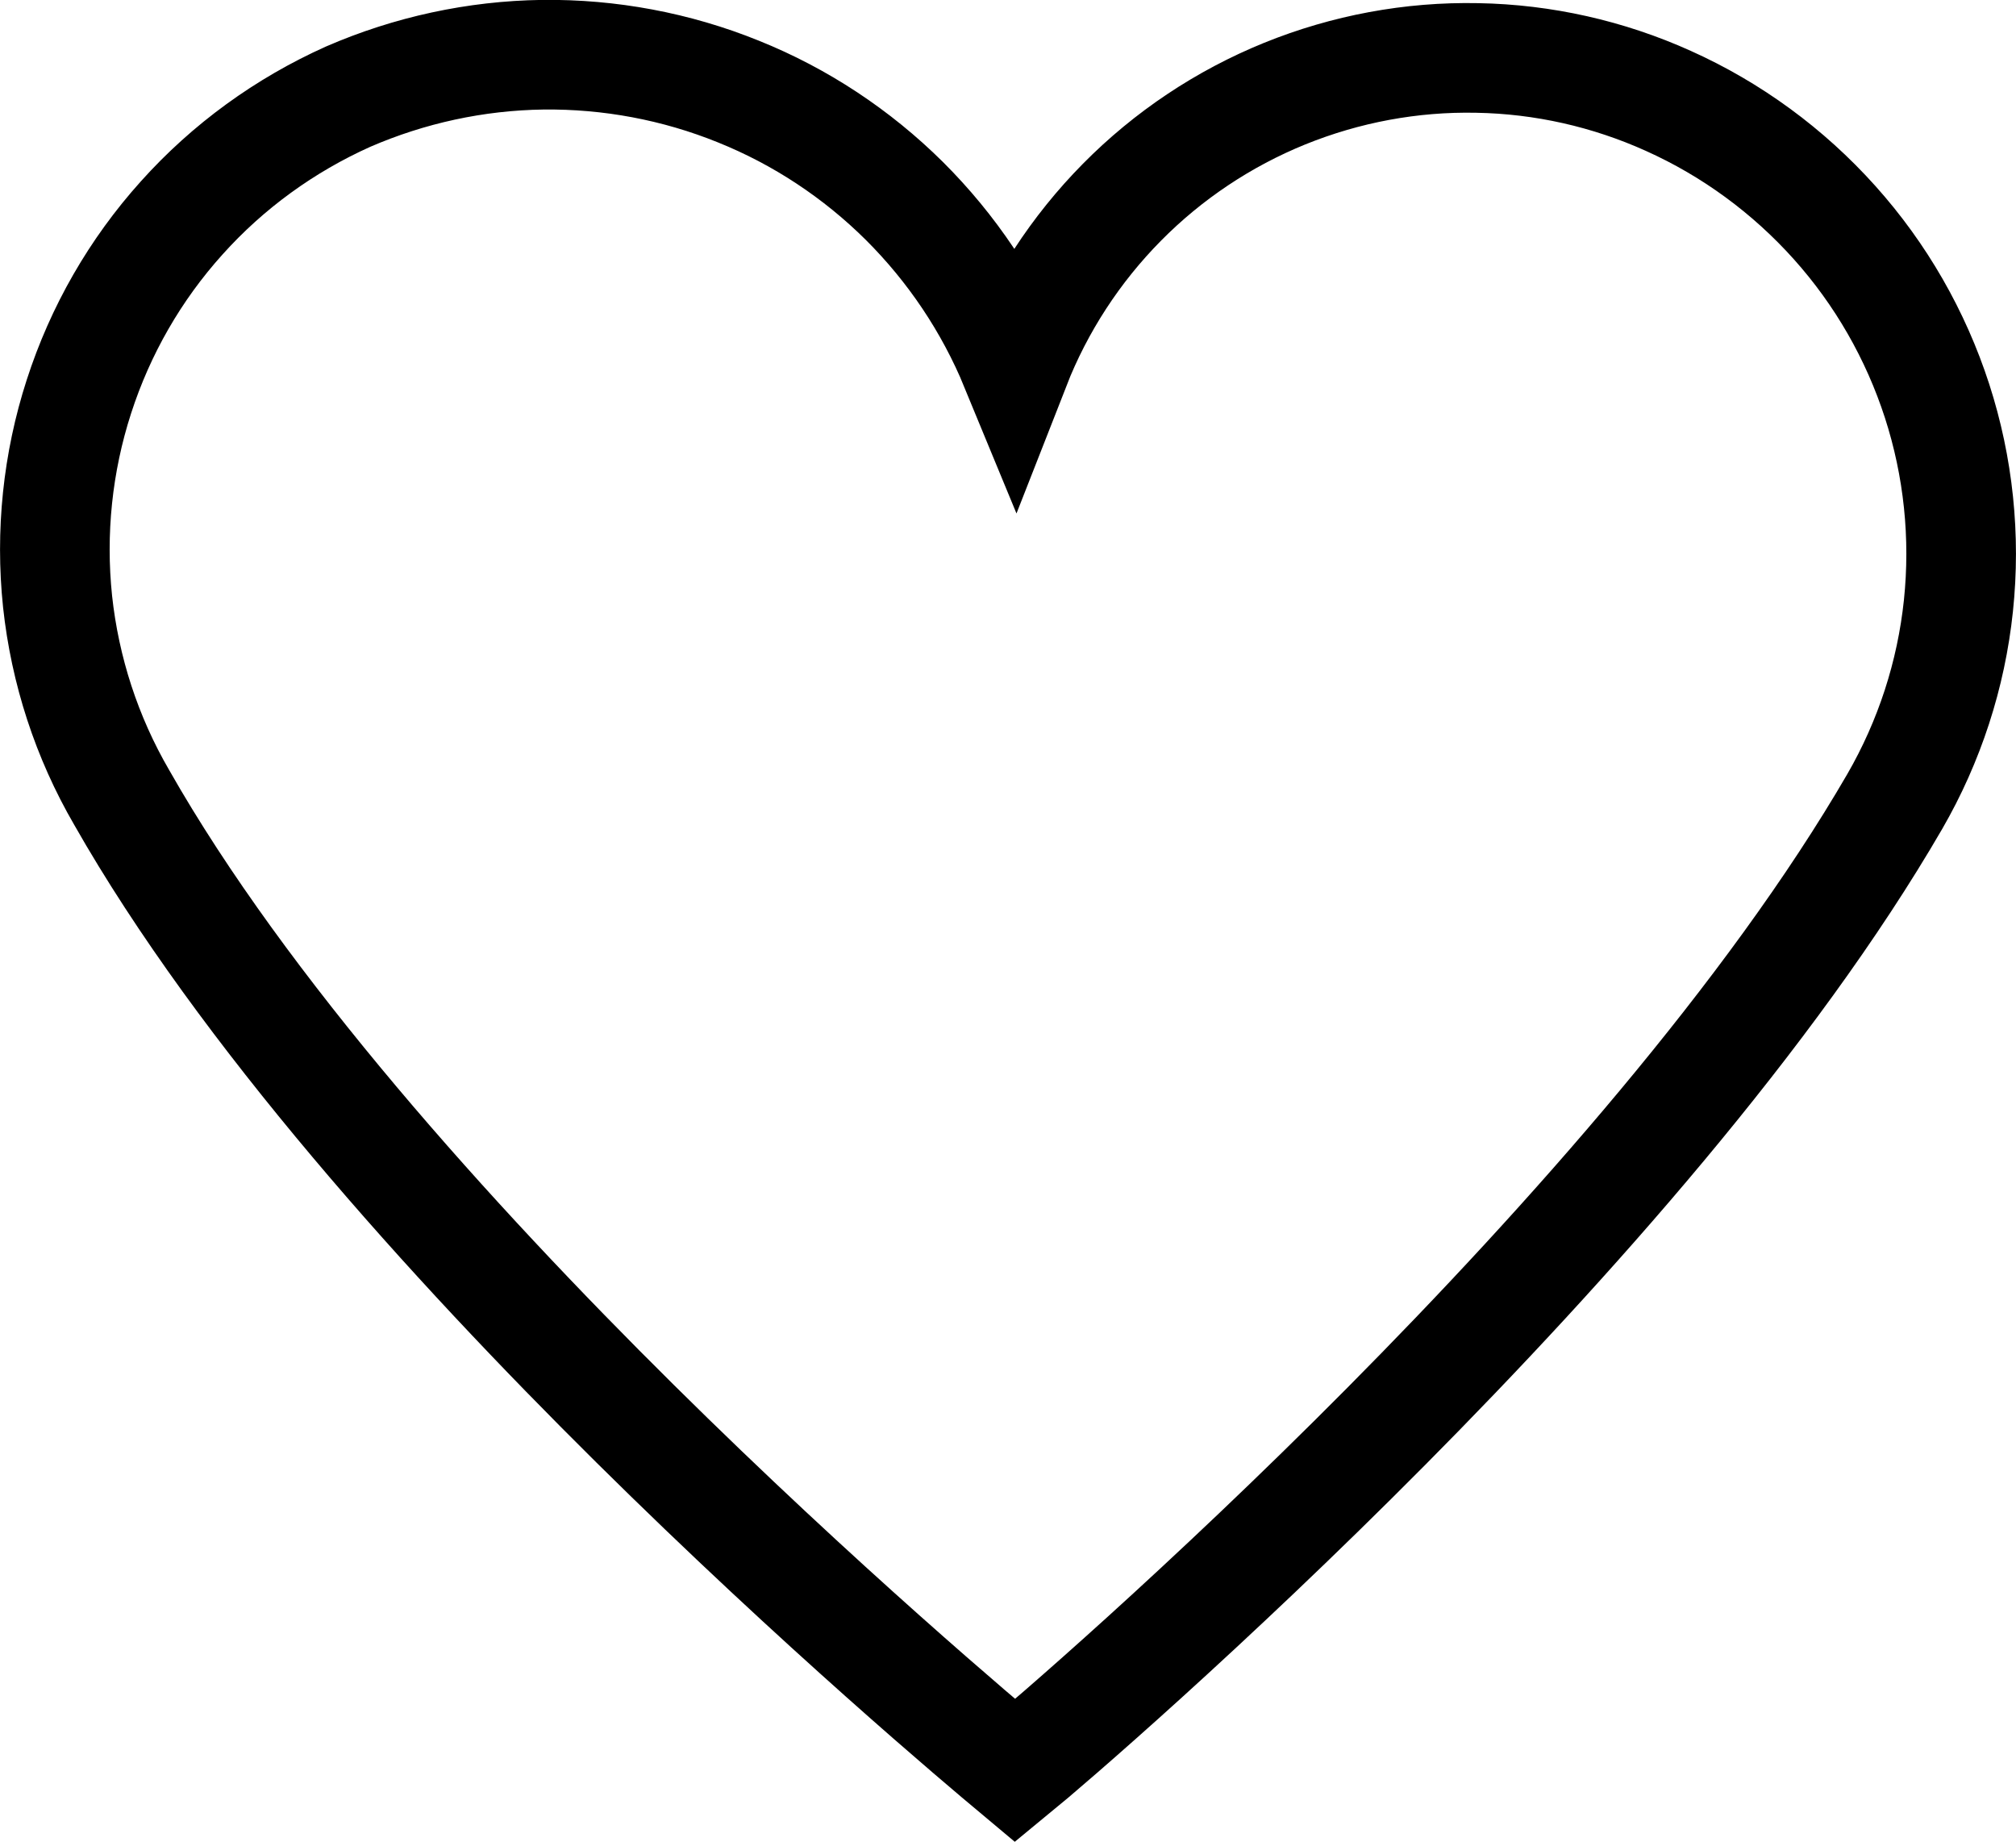
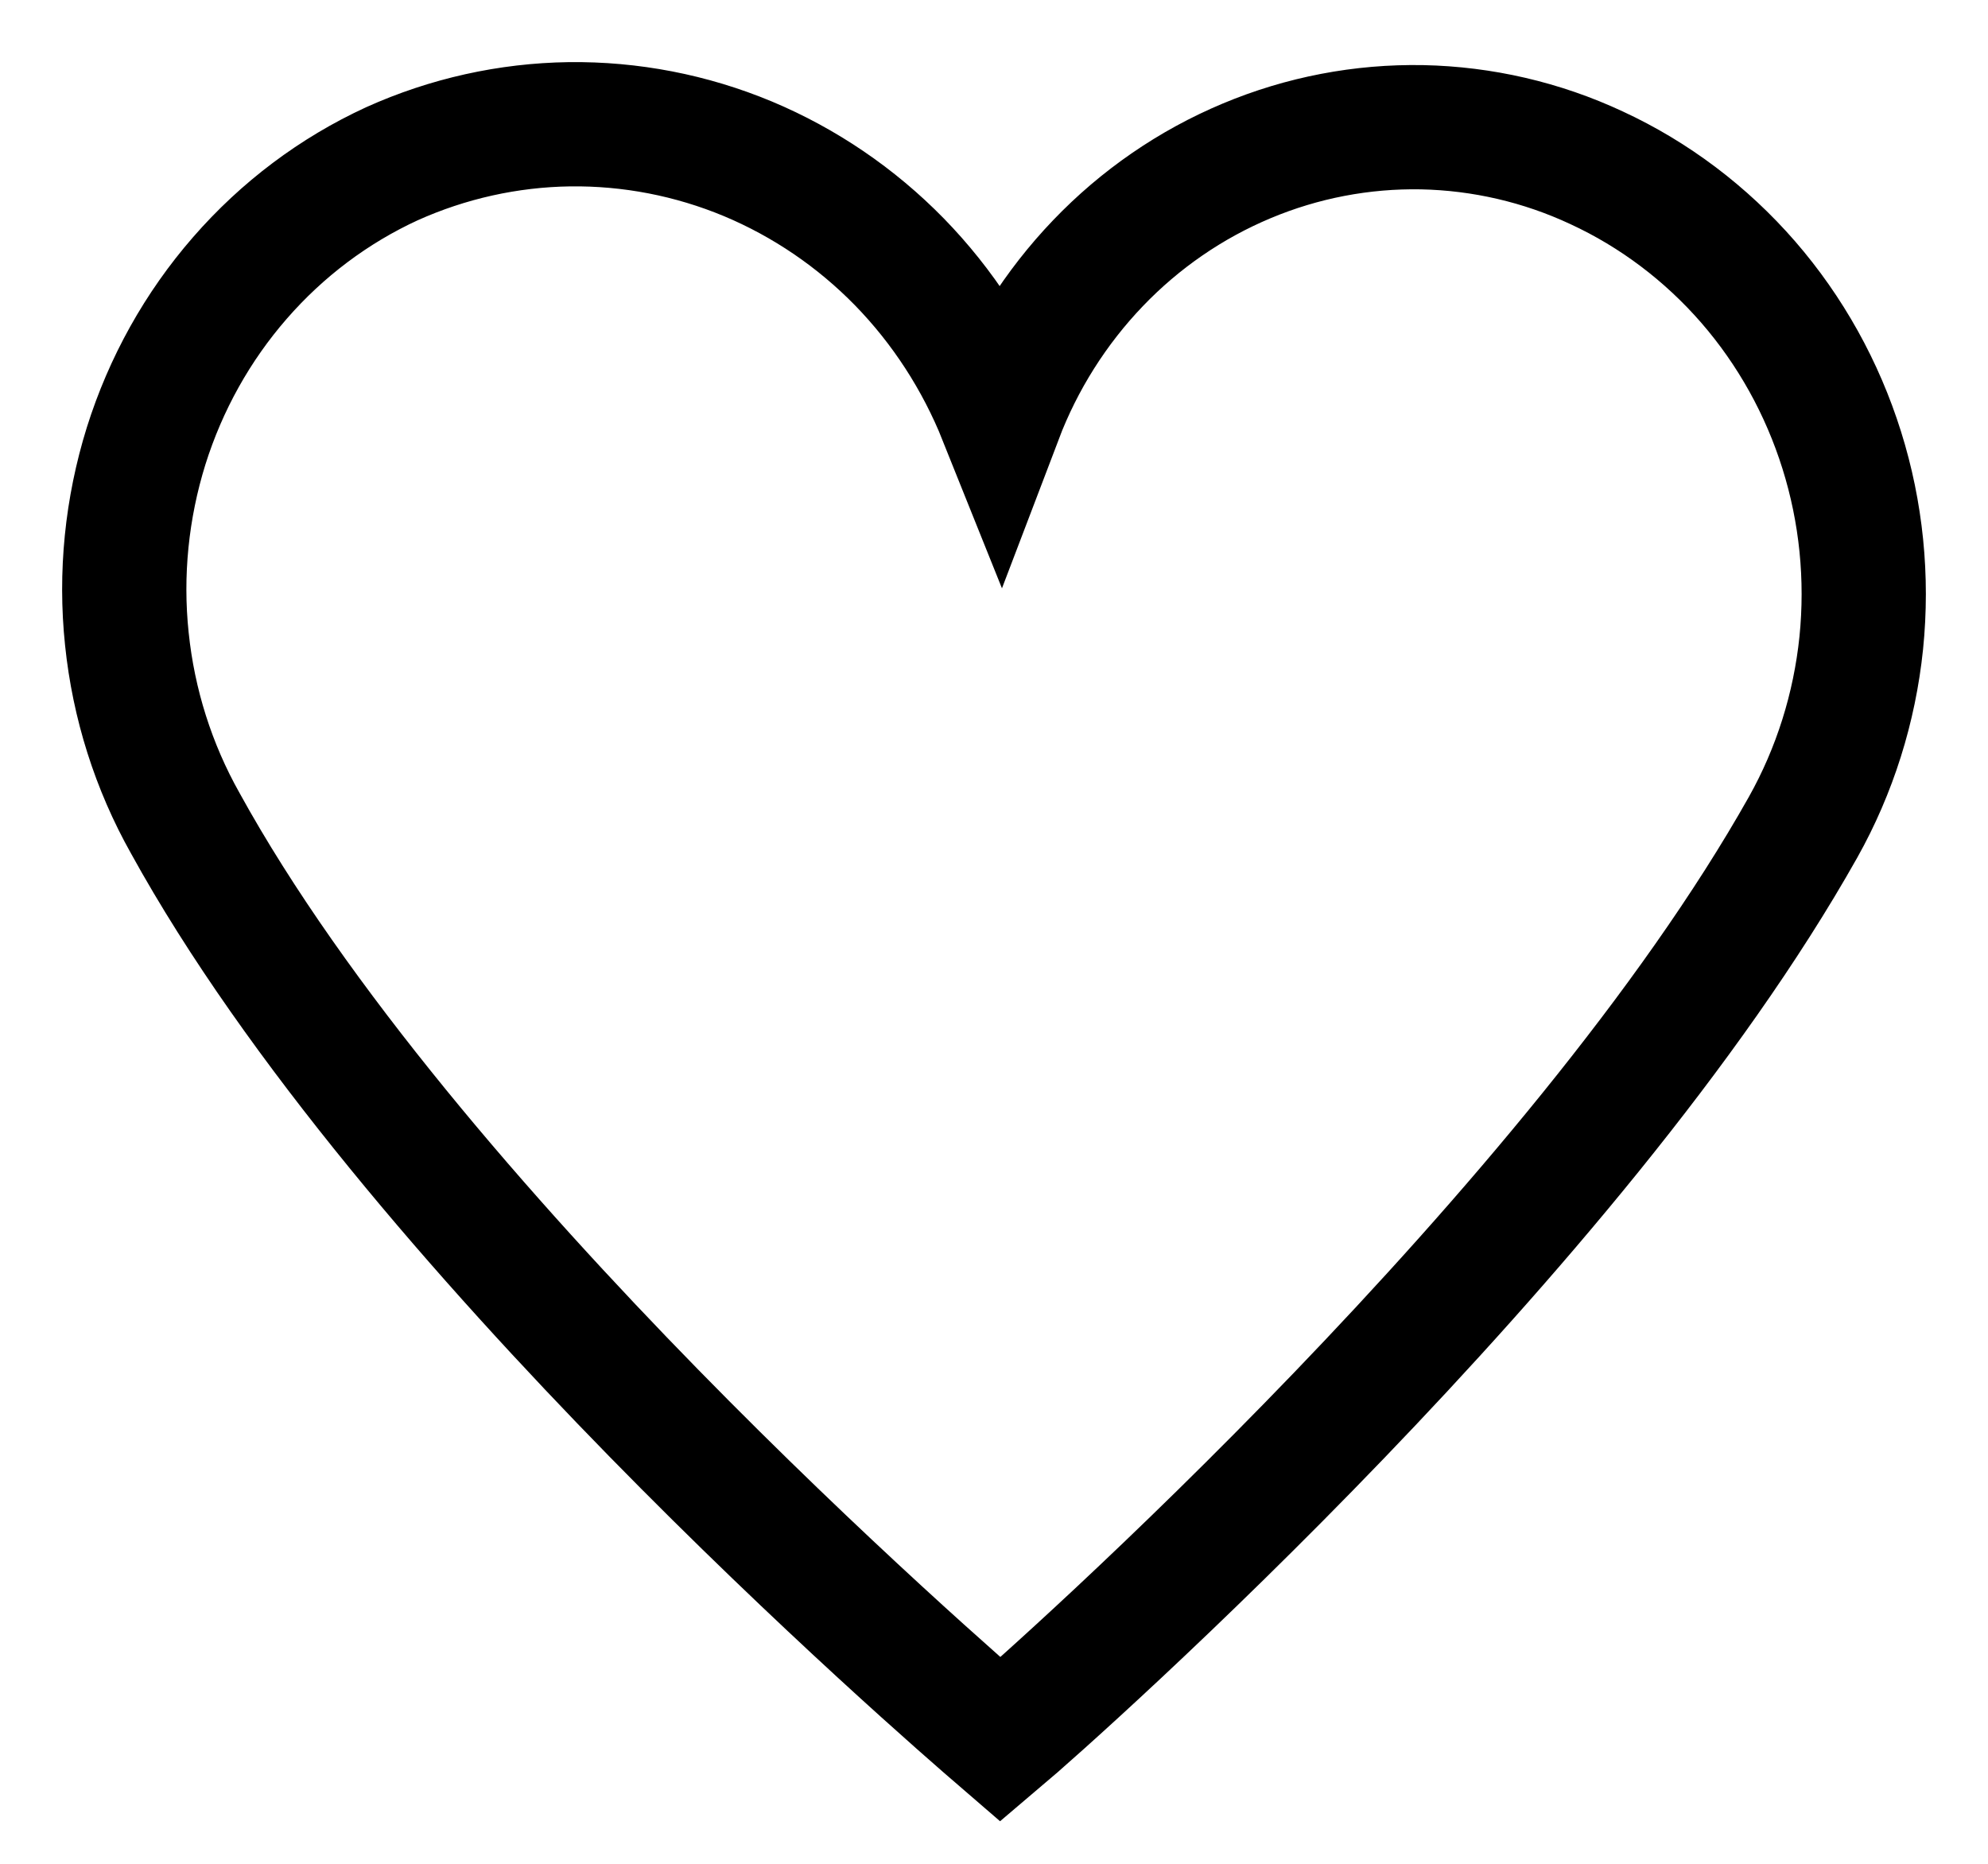
- <svg xmlns="http://www.w3.org/2000/svg" viewBox="0 0 10.575 9.66" width="10.575" height="9.66" fill="none" customFrame="#000000">
-   <path id="Likes" d="M9.939 4.204C10.121 3.889 10.235 3.539 10.273 3.177C10.311 2.815 10.273 2.449 10.161 2.103C10.049 1.757 9.866 1.438 9.623 1.167C9.38 0.896 9.083 0.678 8.751 0.529C8.436 0.387 8.095 0.31 7.749 0.304C7.403 0.297 7.06 0.361 6.739 0.491C6.419 0.621 6.128 0.815 5.885 1.061C5.642 1.307 5.451 1.6 5.325 1.922C5.191 1.597 4.993 1.302 4.744 1.054C4.495 0.807 4.199 0.611 3.873 0.48C3.547 0.348 3.198 0.283 2.847 0.287C2.495 0.292 2.149 0.367 1.826 0.507C1.494 0.656 1.196 0.872 0.953 1.143C0.709 1.414 0.526 1.733 0.414 2.08C0.302 2.426 0.264 2.793 0.302 3.155C0.341 3.517 0.455 3.867 0.638 4.182C1.909 6.419 4.988 9.005 5.325 9.287C5.662 9.011 8.641 6.442 9.939 4.204Z" fill-rule="nonzero" stroke="rgb(0,0,0)" stroke-width="0.575" />
+ <svg xmlns="http://www.w3.org/2000/svg" width="16" height="15" viewBox="0 0 16 15" fill="none">
+   <path d="M8.052 14C8.524 13.601 12.694 9.89 14.512 6.657C14.767 6.202 14.926 5.697 14.98 5.174C15.033 4.651 14.98 4.123 14.823 3.623C14.666 3.122 14.41 2.662 14.07 2.27C13.73 1.879 13.314 1.565 12.849 1.35C12.408 1.144 11.93 1.034 11.446 1.024C10.962 1.015 10.481 1.107 10.033 1.295C9.584 1.483 9.177 1.763 8.837 2.118C8.496 2.474 8.229 2.896 8.052 3.361C7.864 2.892 7.588 2.466 7.239 2.108C6.89 1.751 6.475 1.469 6.019 1.278C5.563 1.088 5.075 0.994 4.583 1C4.091 1.007 3.605 1.115 3.154 1.318C2.689 1.532 2.272 1.845 1.931 2.237C1.59 2.628 1.333 3.089 1.176 3.589C1.02 4.09 0.966 4.619 1.021 5.142C1.075 5.665 1.235 6.17 1.491 6.625C3.27 9.858 7.58 13.593 8.052 14Z" stroke="black" stroke-miterlimit="10" />
</svg>
